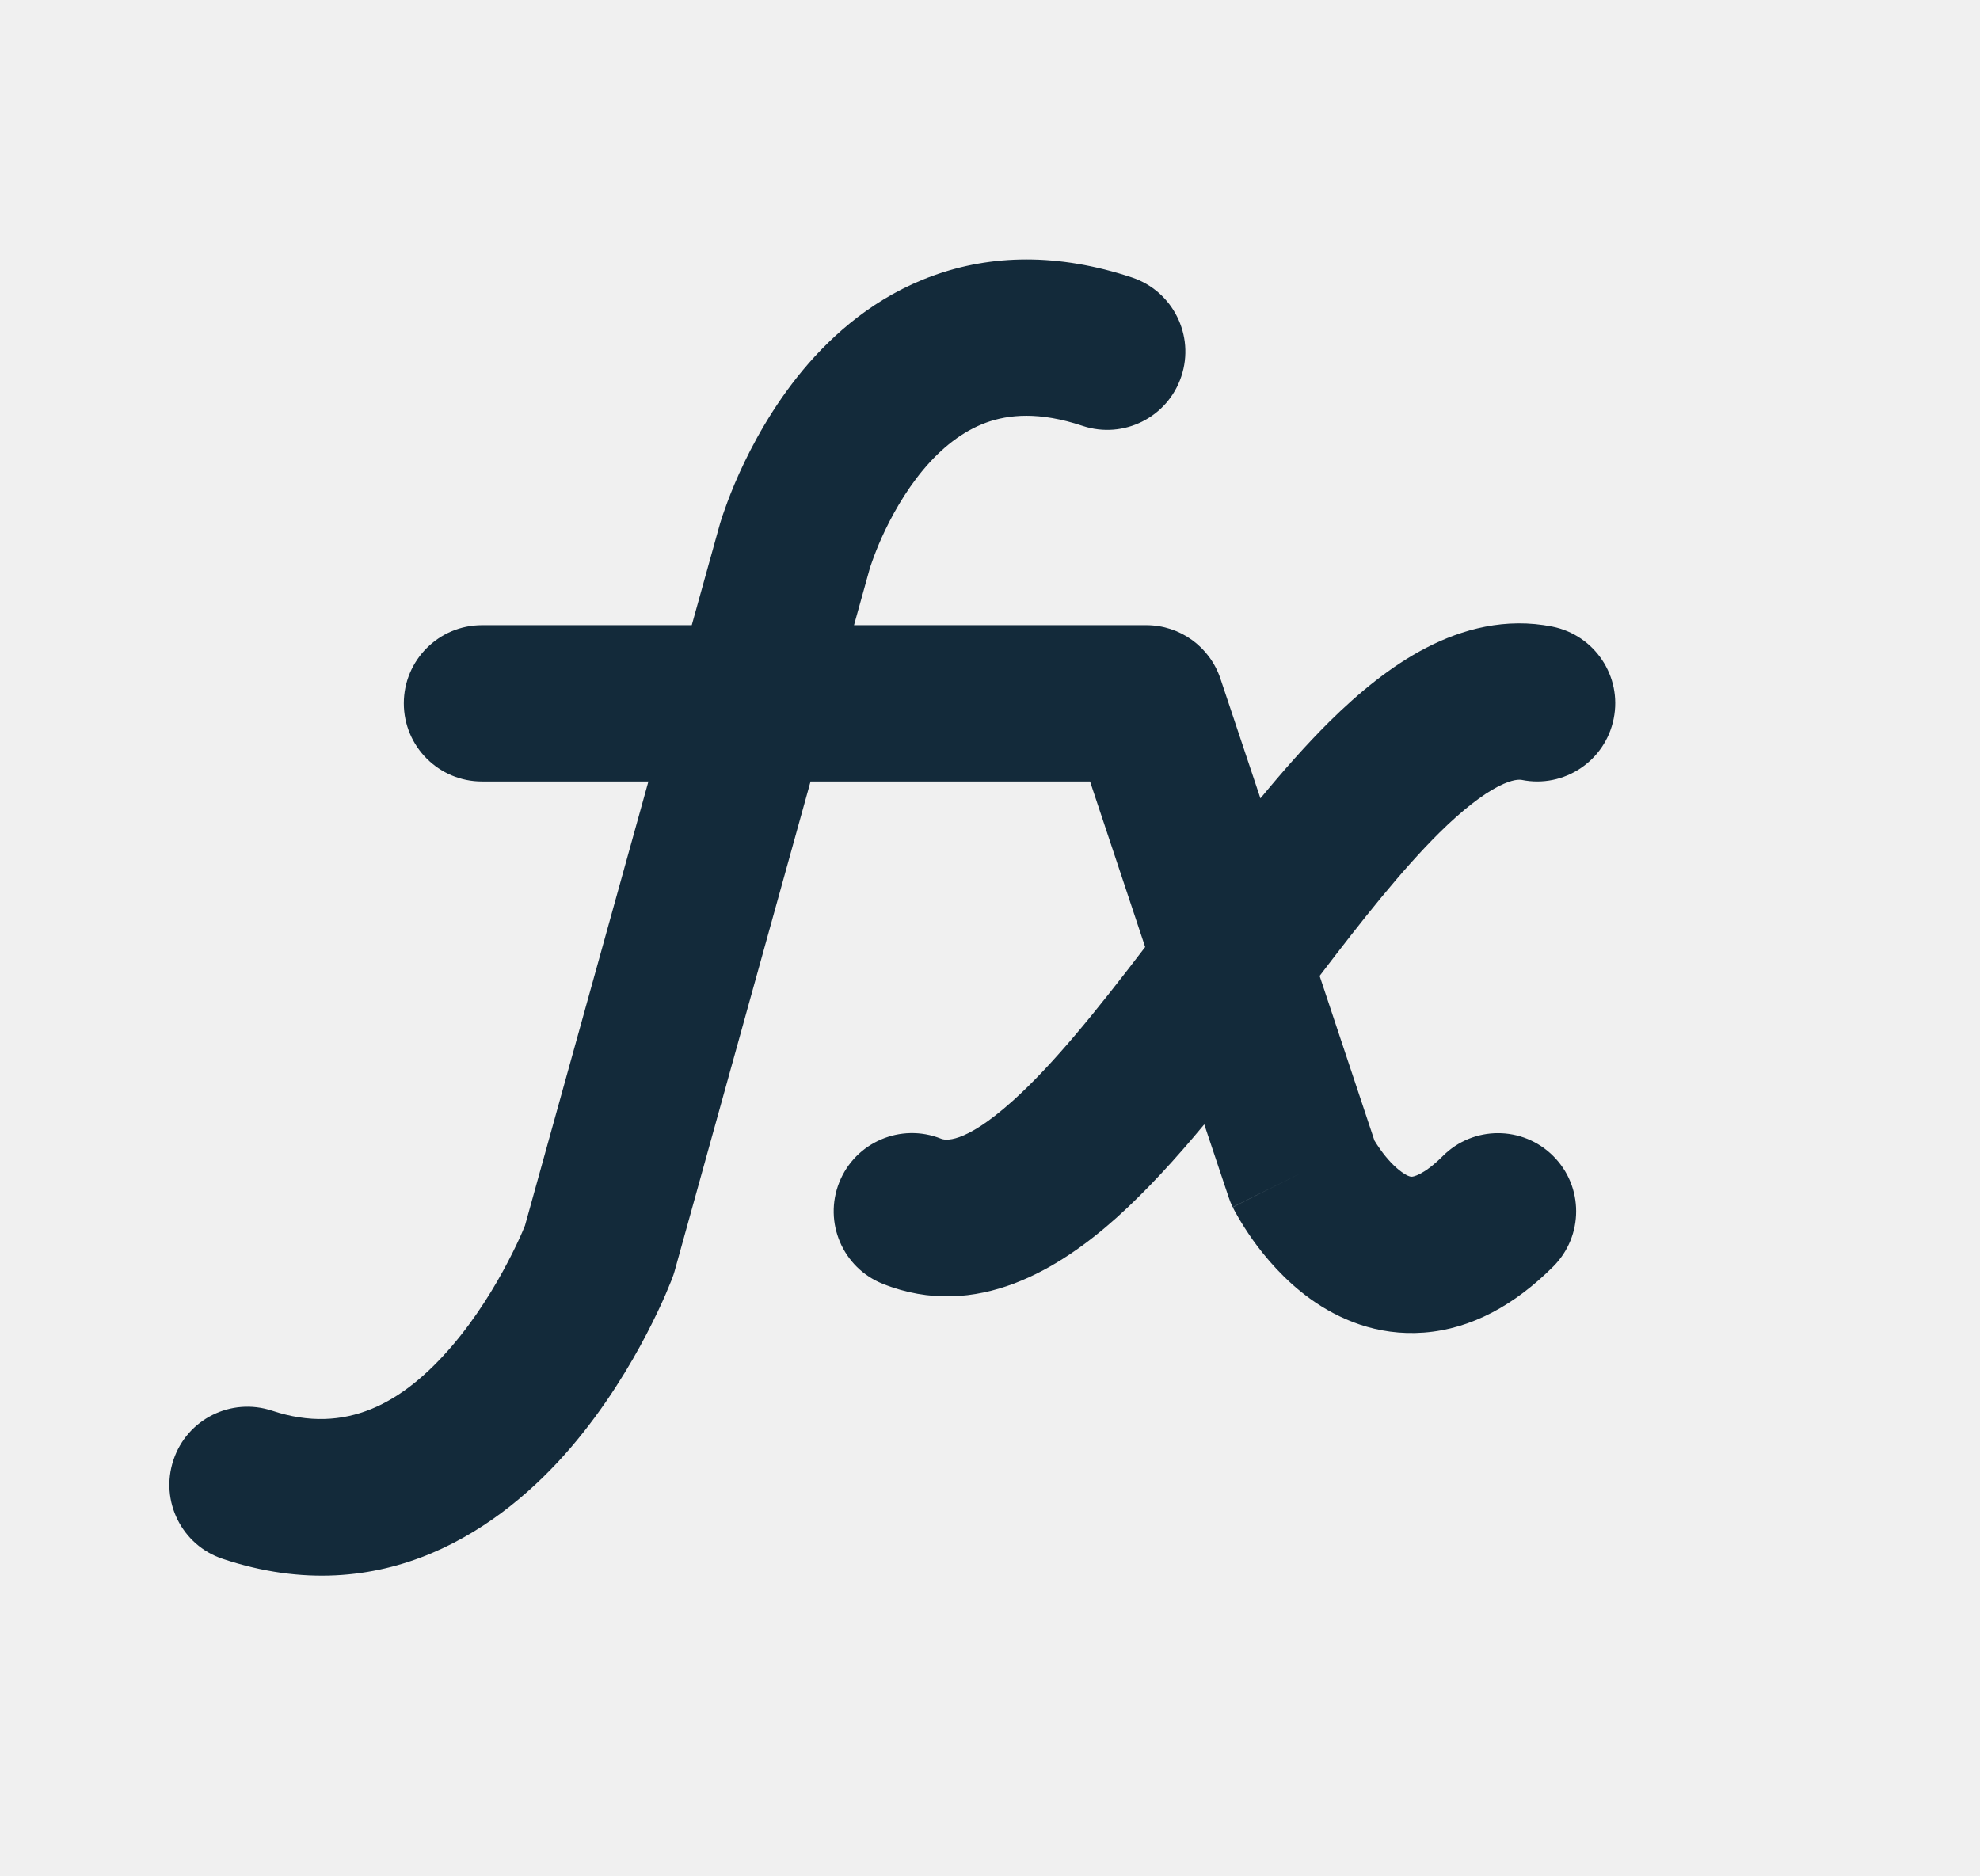
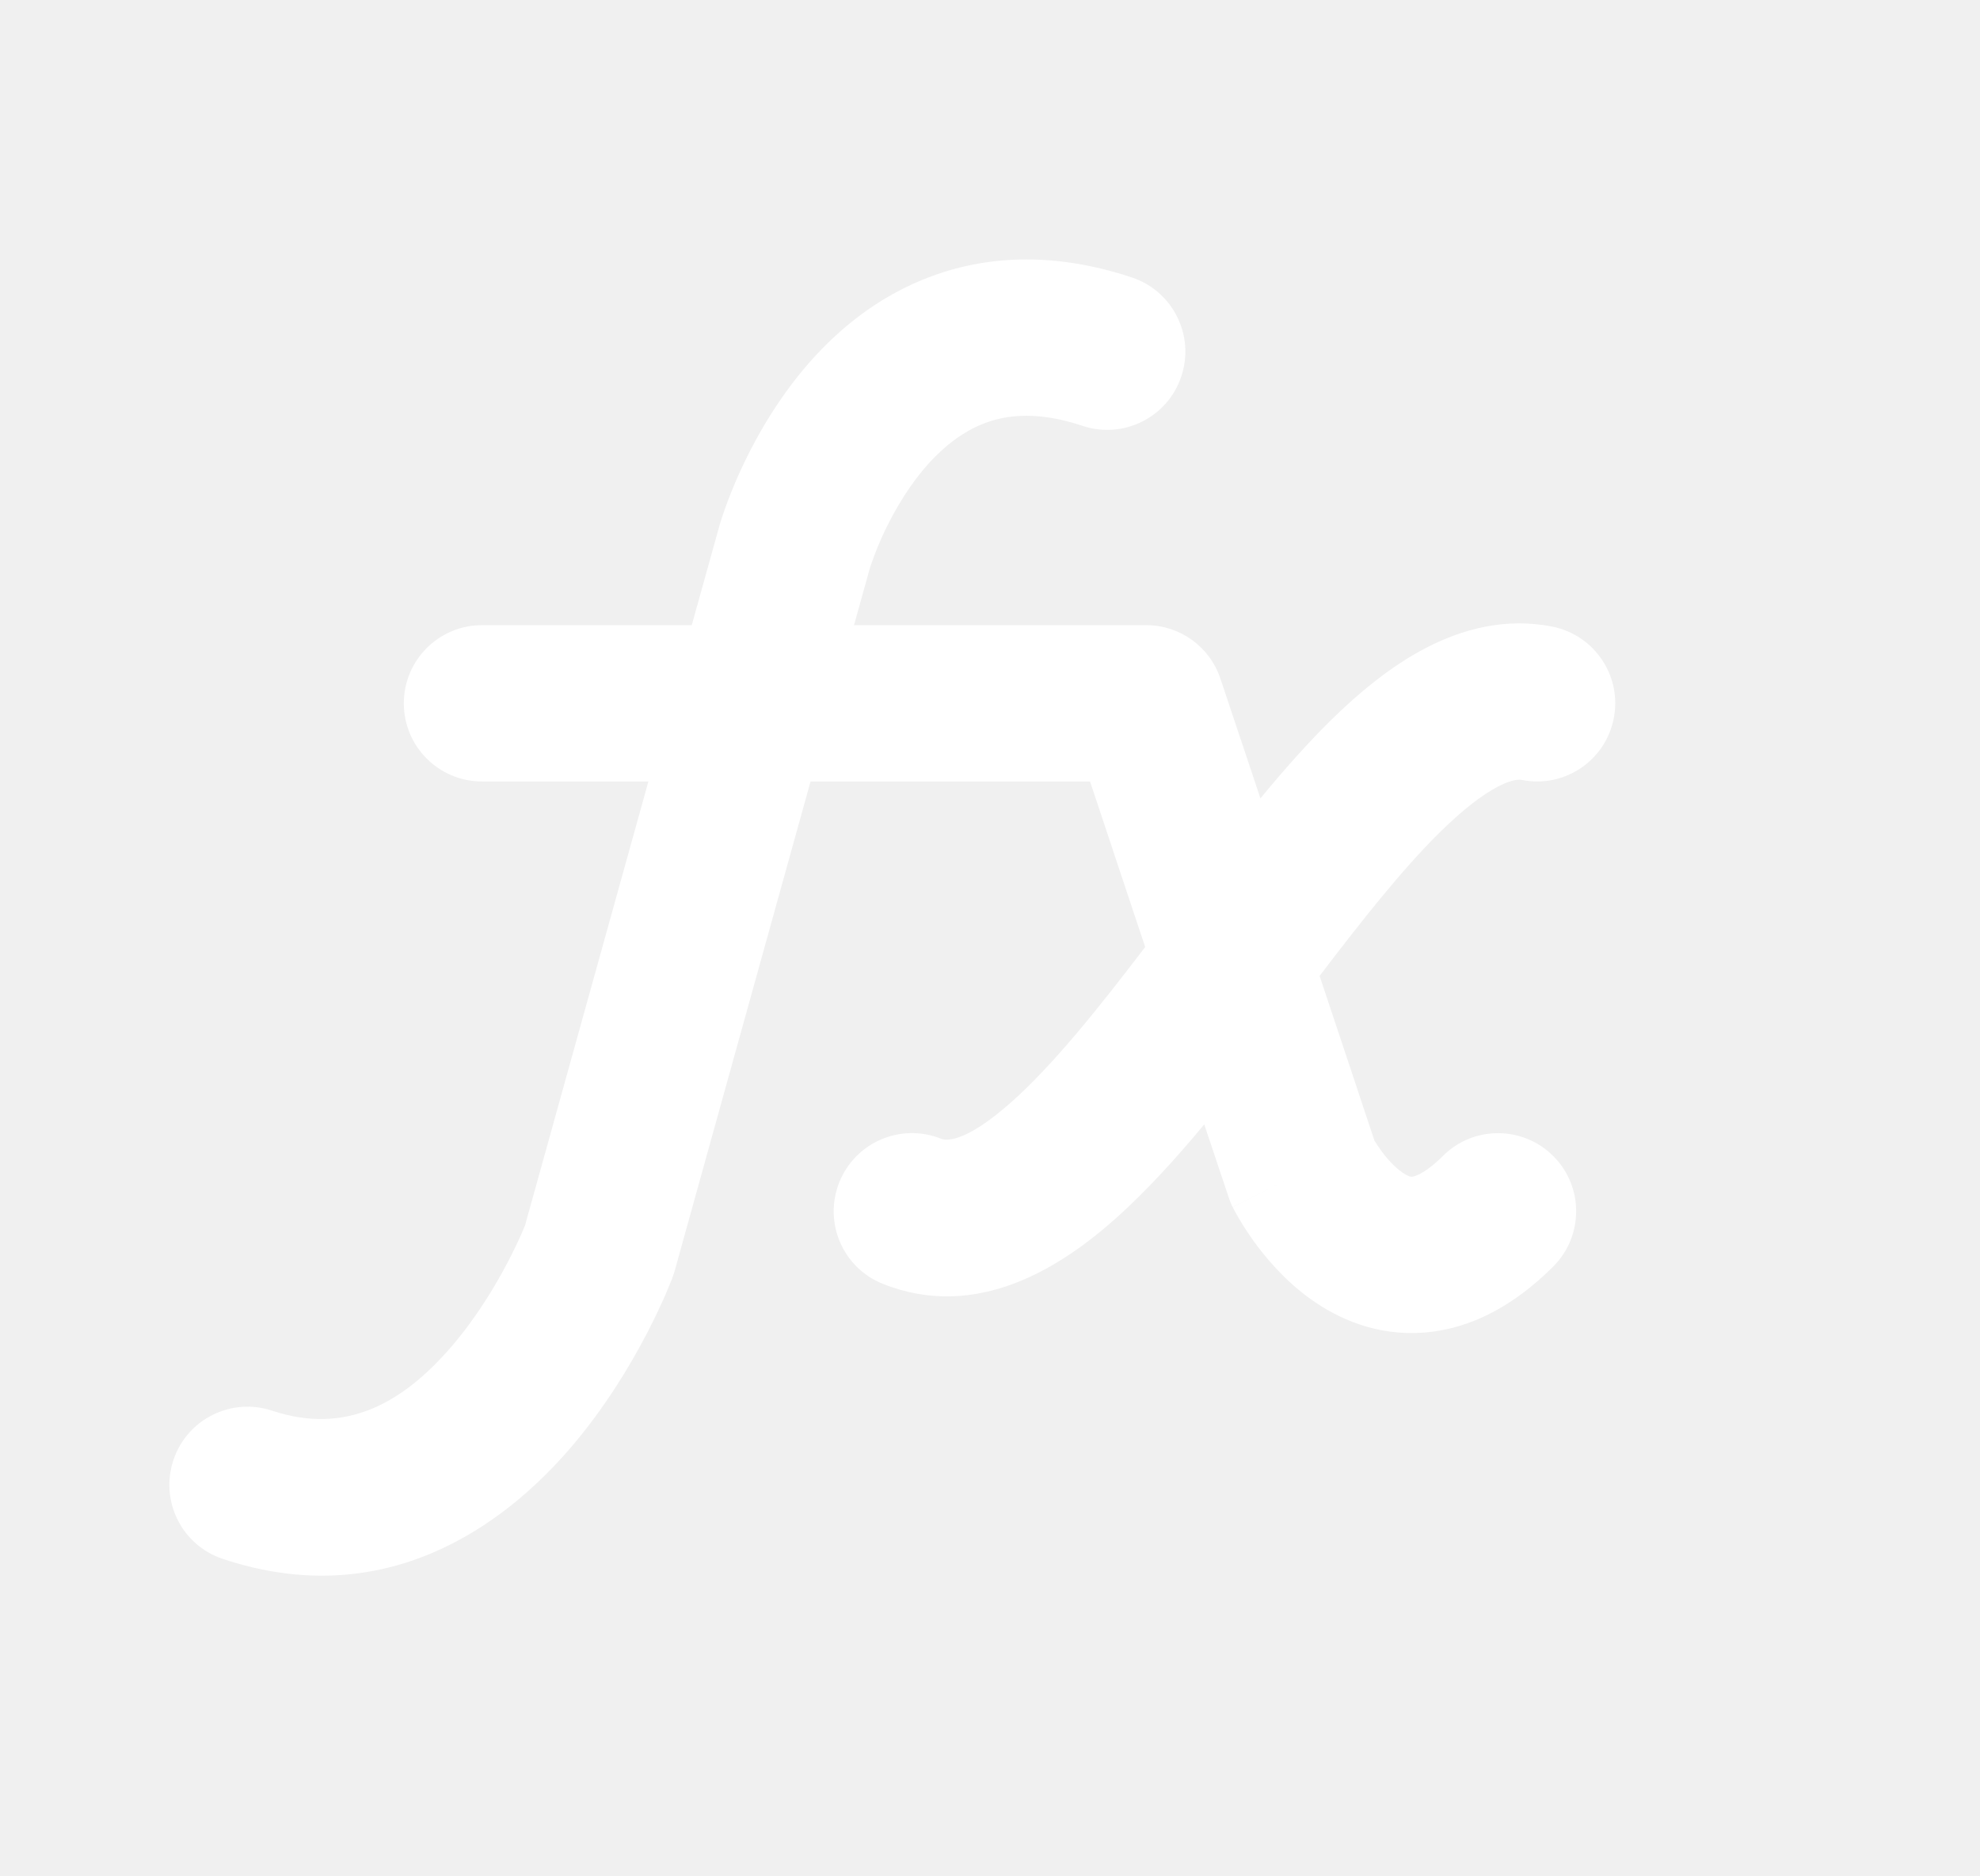
<svg xmlns="http://www.w3.org/2000/svg" width="19" height="18" viewBox="0 0 19 18" fill="none">
-   <path fill-rule="evenodd" clip-rule="evenodd" d="M8.951 2.647C9.51 2.443 10.153 2.427 10.862 2.663C11.255 2.794 11.467 3.219 11.336 3.612C11.206 4.005 10.781 4.218 10.388 4.087C9.972 3.948 9.678 3.978 9.463 4.056C9.236 4.139 9.034 4.299 8.857 4.511C8.68 4.724 8.549 4.964 8.461 5.159C8.418 5.255 8.388 5.335 8.369 5.389C8.359 5.416 8.353 5.436 8.349 5.448L8.346 5.457L8.195 6H11C11.323 6 11.609 6.207 11.711 6.513L12.095 7.662C12.314 7.397 12.536 7.145 12.758 6.925C13.036 6.651 13.347 6.392 13.686 6.217C14.031 6.038 14.447 5.924 14.897 6.014C15.303 6.096 15.567 6.491 15.485 6.897C15.404 7.303 15.009 7.567 14.603 7.485C14.584 7.482 14.52 7.474 14.376 7.548C14.226 7.626 14.038 7.769 13.812 7.992C13.448 8.353 13.07 8.832 12.663 9.366L13.189 10.946C13.203 10.968 13.221 10.998 13.245 11.031C13.306 11.117 13.38 11.198 13.452 11.249C13.517 11.296 13.545 11.294 13.55 11.293C13.553 11.293 13.653 11.286 13.845 11.095C14.137 10.802 14.612 10.802 14.905 11.095C15.198 11.387 15.198 11.862 14.905 12.155C14.536 12.524 14.12 12.754 13.665 12.789C13.211 12.824 12.841 12.656 12.58 12.47C12.324 12.287 12.139 12.063 12.024 11.903C11.965 11.819 11.919 11.746 11.887 11.691C11.871 11.663 11.858 11.64 11.848 11.622C11.844 11.613 11.839 11.606 11.836 11.599L11.832 11.591L11.831 11.588L11.83 11.587C11.83 11.586 11.829 11.585 12.5 11.25L11.829 11.585C11.813 11.554 11.8 11.521 11.789 11.487L11.556 10.791C11.282 11.121 10.999 11.431 10.715 11.686C10.182 12.163 9.375 12.682 8.471 12.321C8.087 12.168 7.9 11.731 8.054 11.346C8.208 10.962 8.644 10.775 9.029 10.928C9.063 10.942 9.24 10.993 9.715 10.568C10.109 10.215 10.528 9.693 10.989 9.089L10.46 7.5H7.778L6.473 12.201C6.467 12.222 6.46 12.243 6.452 12.263L5.75 12C6.452 12.263 6.452 12.263 6.452 12.263L6.452 12.264L6.451 12.266L6.45 12.27L6.446 12.28C6.442 12.289 6.438 12.3 6.432 12.314C6.421 12.342 6.405 12.38 6.385 12.427C6.344 12.521 6.283 12.652 6.204 12.804C6.047 13.105 5.806 13.509 5.476 13.894C4.821 14.658 3.681 15.476 2.138 14.961C1.745 14.831 1.533 14.406 1.664 14.013C1.794 13.62 2.219 13.408 2.612 13.539C3.319 13.774 3.866 13.467 4.337 12.918C4.569 12.647 4.75 12.348 4.874 12.11C4.935 11.993 4.981 11.895 5.01 11.828C5.022 11.799 5.032 11.777 5.038 11.761L6.222 7.5H4.625C4.211 7.5 3.875 7.164 3.875 6.75C3.875 6.336 4.211 6 4.625 6H6.638L6.904 5.044L7.625 5.25C6.904 5.044 6.904 5.044 6.904 5.044L6.904 5.043L6.905 5.041L6.906 5.037L6.909 5.026C6.912 5.018 6.915 5.007 6.919 4.994C6.927 4.967 6.939 4.932 6.955 4.888C6.985 4.802 7.031 4.682 7.093 4.544C7.217 4.27 7.414 3.901 7.705 3.551C7.997 3.201 8.404 2.845 8.951 2.647Z" fill="#132A3A" />
+   <path fill-rule="evenodd" clip-rule="evenodd" d="M8.951 2.647C9.51 2.443 10.153 2.427 10.862 2.663C11.255 2.794 11.467 3.219 11.336 3.612C11.206 4.005 10.781 4.218 10.388 4.087C9.972 3.948 9.678 3.978 9.463 4.056C9.236 4.139 9.034 4.299 8.857 4.511C8.68 4.724 8.549 4.964 8.461 5.159C8.418 5.255 8.388 5.335 8.369 5.389C8.359 5.416 8.353 5.436 8.349 5.448L8.346 5.457L8.195 6H11C11.323 6 11.609 6.207 11.711 6.513L12.095 7.662C12.314 7.397 12.536 7.145 12.758 6.925C13.036 6.651 13.347 6.392 13.686 6.217C14.031 6.038 14.447 5.924 14.897 6.014C15.303 6.096 15.567 6.491 15.485 6.897C15.404 7.303 15.009 7.567 14.603 7.485C14.584 7.482 14.52 7.474 14.376 7.548C14.226 7.626 14.038 7.769 13.812 7.992C13.448 8.353 13.07 8.832 12.663 9.366L13.189 10.946C13.203 10.968 13.221 10.998 13.245 11.031C13.306 11.117 13.38 11.198 13.452 11.249C13.517 11.296 13.545 11.294 13.55 11.293C13.553 11.293 13.653 11.286 13.845 11.095C14.137 10.802 14.612 10.802 14.905 11.095C15.198 11.387 15.198 11.862 14.905 12.155C14.536 12.524 14.12 12.754 13.665 12.789C13.211 12.824 12.841 12.656 12.58 12.47C12.324 12.287 12.139 12.063 12.024 11.903C11.965 11.819 11.919 11.746 11.887 11.691C11.871 11.663 11.858 11.64 11.848 11.622C11.844 11.613 11.839 11.606 11.836 11.599L11.832 11.591L11.831 11.588L11.83 11.587C11.83 11.586 11.829 11.585 12.5 11.25L11.829 11.585C11.813 11.554 11.8 11.521 11.789 11.487L11.556 10.791C11.282 11.121 10.999 11.431 10.715 11.686C10.182 12.163 9.375 12.682 8.471 12.321C8.087 12.168 7.9 11.731 8.054 11.346C8.208 10.962 8.644 10.775 9.029 10.928C9.063 10.942 9.24 10.993 9.715 10.568C10.109 10.215 10.528 9.693 10.989 9.089L10.46 7.5H7.778L6.473 12.201C6.467 12.222 6.46 12.243 6.452 12.263L5.75 12C6.452 12.263 6.452 12.263 6.452 12.263L6.452 12.264L6.451 12.266L6.45 12.27L6.446 12.28C6.442 12.289 6.438 12.3 6.432 12.314C6.421 12.342 6.405 12.38 6.385 12.427C6.344 12.521 6.283 12.652 6.204 12.804C6.047 13.105 5.806 13.509 5.476 13.894C4.821 14.658 3.681 15.476 2.138 14.961C1.745 14.831 1.533 14.406 1.664 14.013C1.794 13.62 2.219 13.408 2.612 13.539C3.319 13.774 3.866 13.467 4.337 12.918C4.569 12.647 4.75 12.348 4.874 12.11C4.935 11.993 4.981 11.895 5.01 11.828C5.022 11.799 5.032 11.777 5.038 11.761L6.222 7.5H4.625C4.211 7.5 3.875 7.164 3.875 6.75C3.875 6.336 4.211 6 4.625 6H6.638L6.904 5.044L7.625 5.25C6.904 5.044 6.904 5.044 6.904 5.044L6.904 5.043L6.905 5.041L6.906 5.037L6.909 5.026C6.912 5.018 6.915 5.007 6.919 4.994C6.927 4.967 6.939 4.932 6.955 4.888C6.985 4.802 7.031 4.682 7.093 4.544C7.217 4.27 7.414 3.901 7.705 3.551C7.997 3.201 8.404 2.845 8.951 2.647Z" fill="white" />
</svg>
